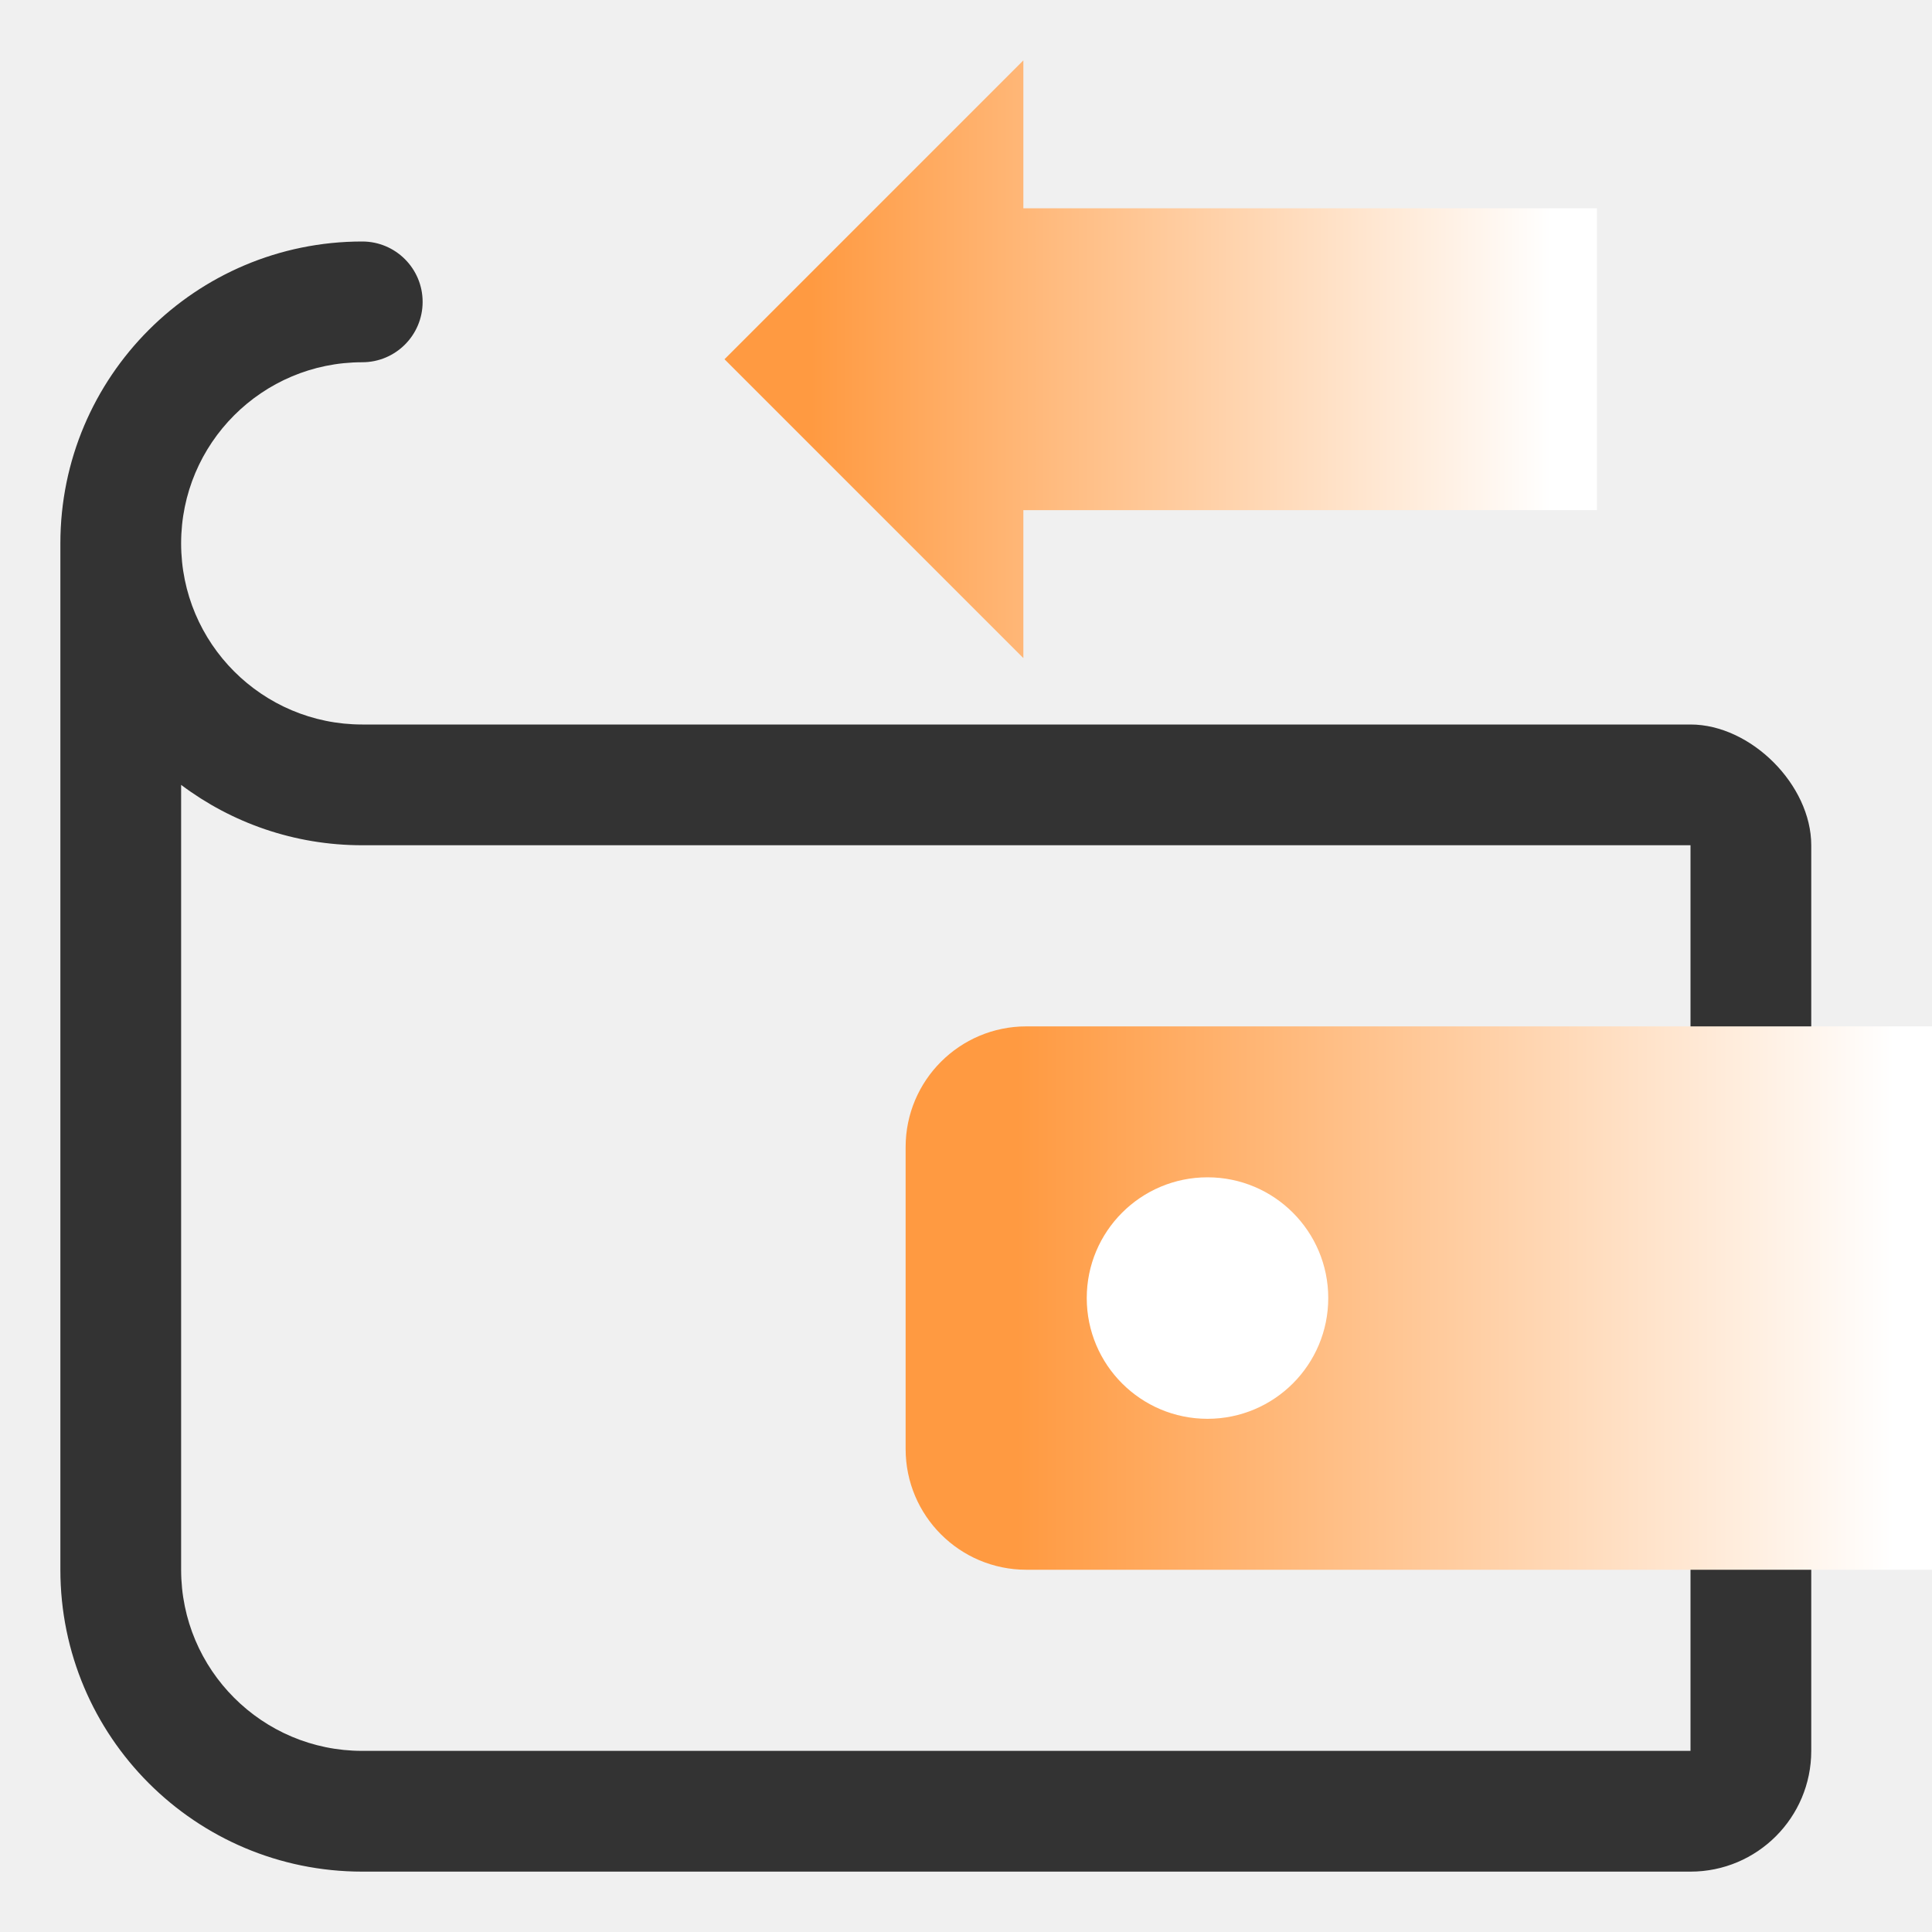
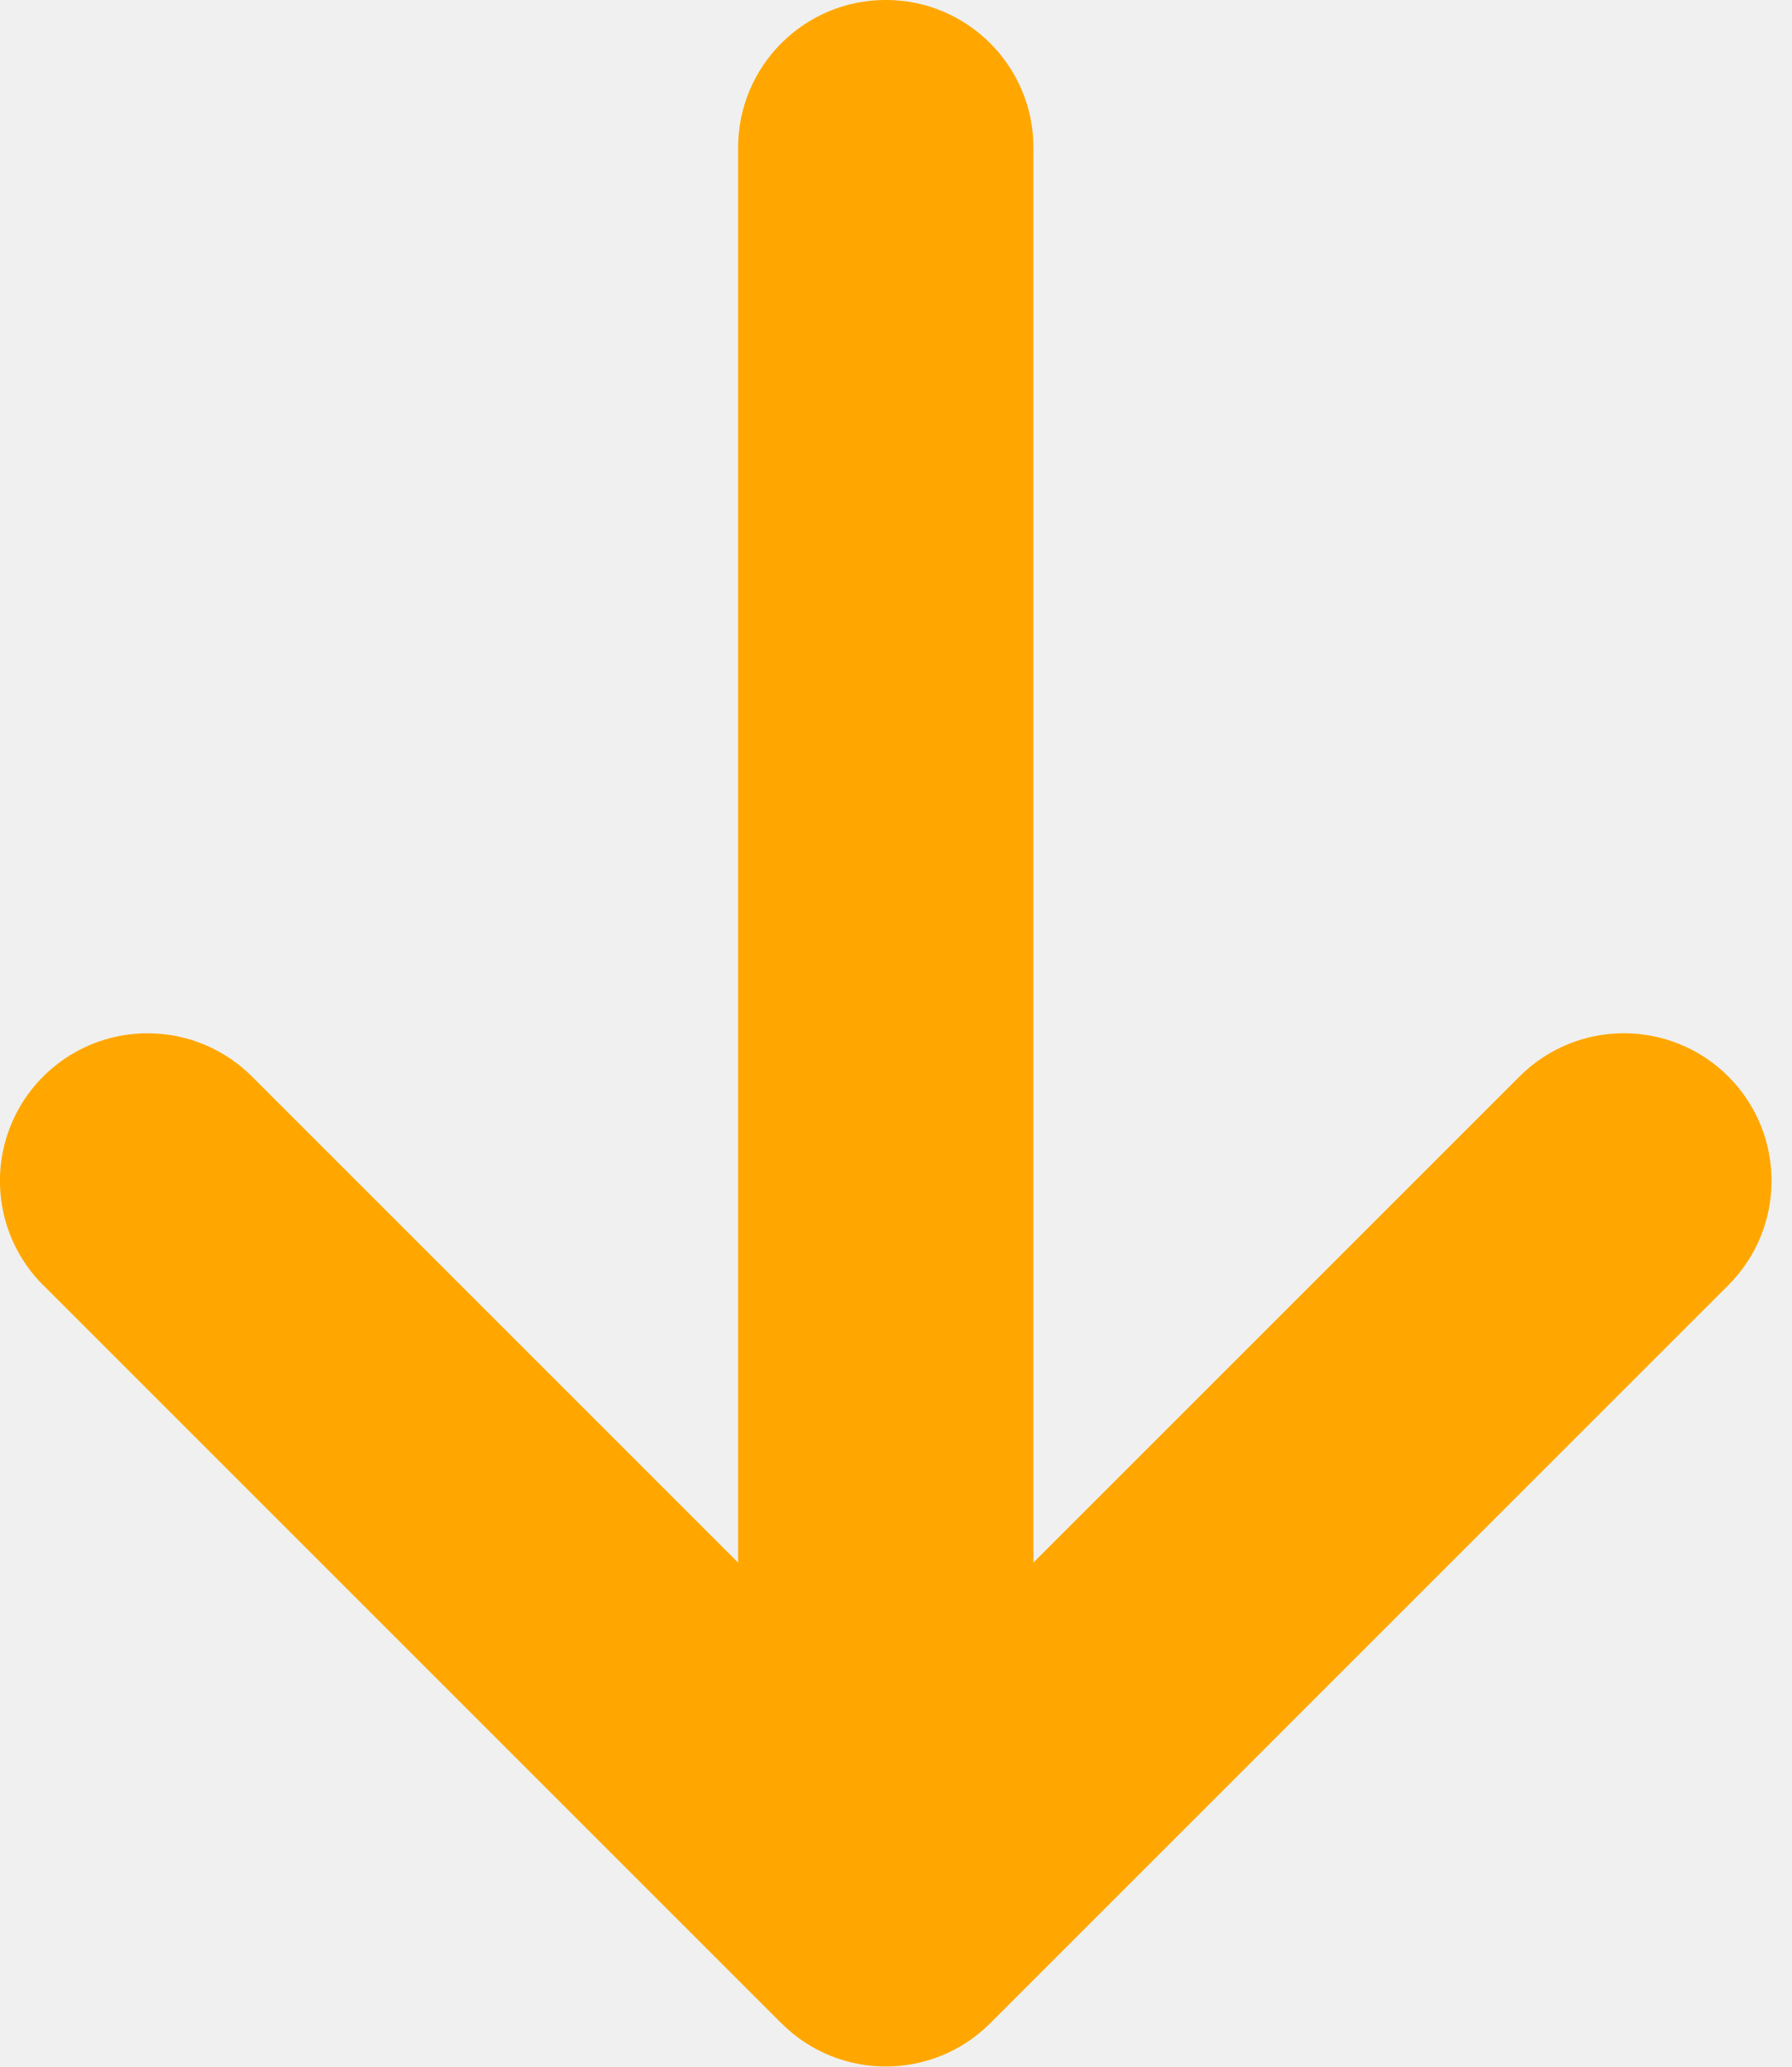
- <svg xmlns="http://www.w3.org/2000/svg" width="32" height="32" viewBox="0 0 32 32">
-   <defs>
-     <linearGradient id="a" x1="95.965%" x2="11.156%" y1="50%" y2="50%">
-       <stop offset="0%" stop-color="#FFF" />
-       <stop offset="100%" stop-color="#FF9A41" />
-     </linearGradient>
-     <linearGradient id="b" x1="94.869%" x2="9.994%" y1="54.261%" y2="54.261%">
-       <stop offset="0%" stop-color="#FFF" />
-       <stop offset="100%" stop-color="#FF9A41" />
-     </linearGradient>
-   </defs>
-   <g fill="none" fill-rule="evenodd">
-     <g transform="matrix(1 0 0 -1 1 31)">
-       <path fill="#333" fill-rule="nonzero" d="M0 22V5a5 5 0 0 1 5-5h22a2 2 0 0 1 2 2v15c0 1-1 2-2 2H5a3 3 0 0 0 0 6 1 1 0 0 1 0 2 5 5 0 0 1-5-5zm27-5V2H5a3 3 0 0 0-3 3v13c.836-.628 1.874-1 3-1h22z" />
-       <path fill="url(#a)" d="M16 5h15v9H16a2 2 0 0 1-2-2V7a2 2 0 0 1 2-2z" />
-       <circle cx="19" cy="9.5" r="2" fill="#FFF" />
-     </g>
-     <path fill="url(#b)" d="M16.95 3.45h9.5v5h-9.5v2.45L12 5.95 16.95 1v2.45z" />
-   </g>
+ <svg xmlns="http://www.w3.org/2000/svg" width="26" height="30" viewBox="0 0 26 30">
+   <path fill="#FFA700" fill-rule="nonzero" d="M.628 18.653l10.711 10.712a2.142 2.142 0 0 0 3.03 0L25.08 18.653a2.142 2.142 0 1 0-3.03-3.029l-7.054 7.055V2.142a2.142 2.142 0 1 0-4.285 0V22.68l-7.054-7.055a2.136 2.136 0 0 0-1.515-.628 2.142 2.142 0 0 0-1.515 3.657z" />
</svg>
